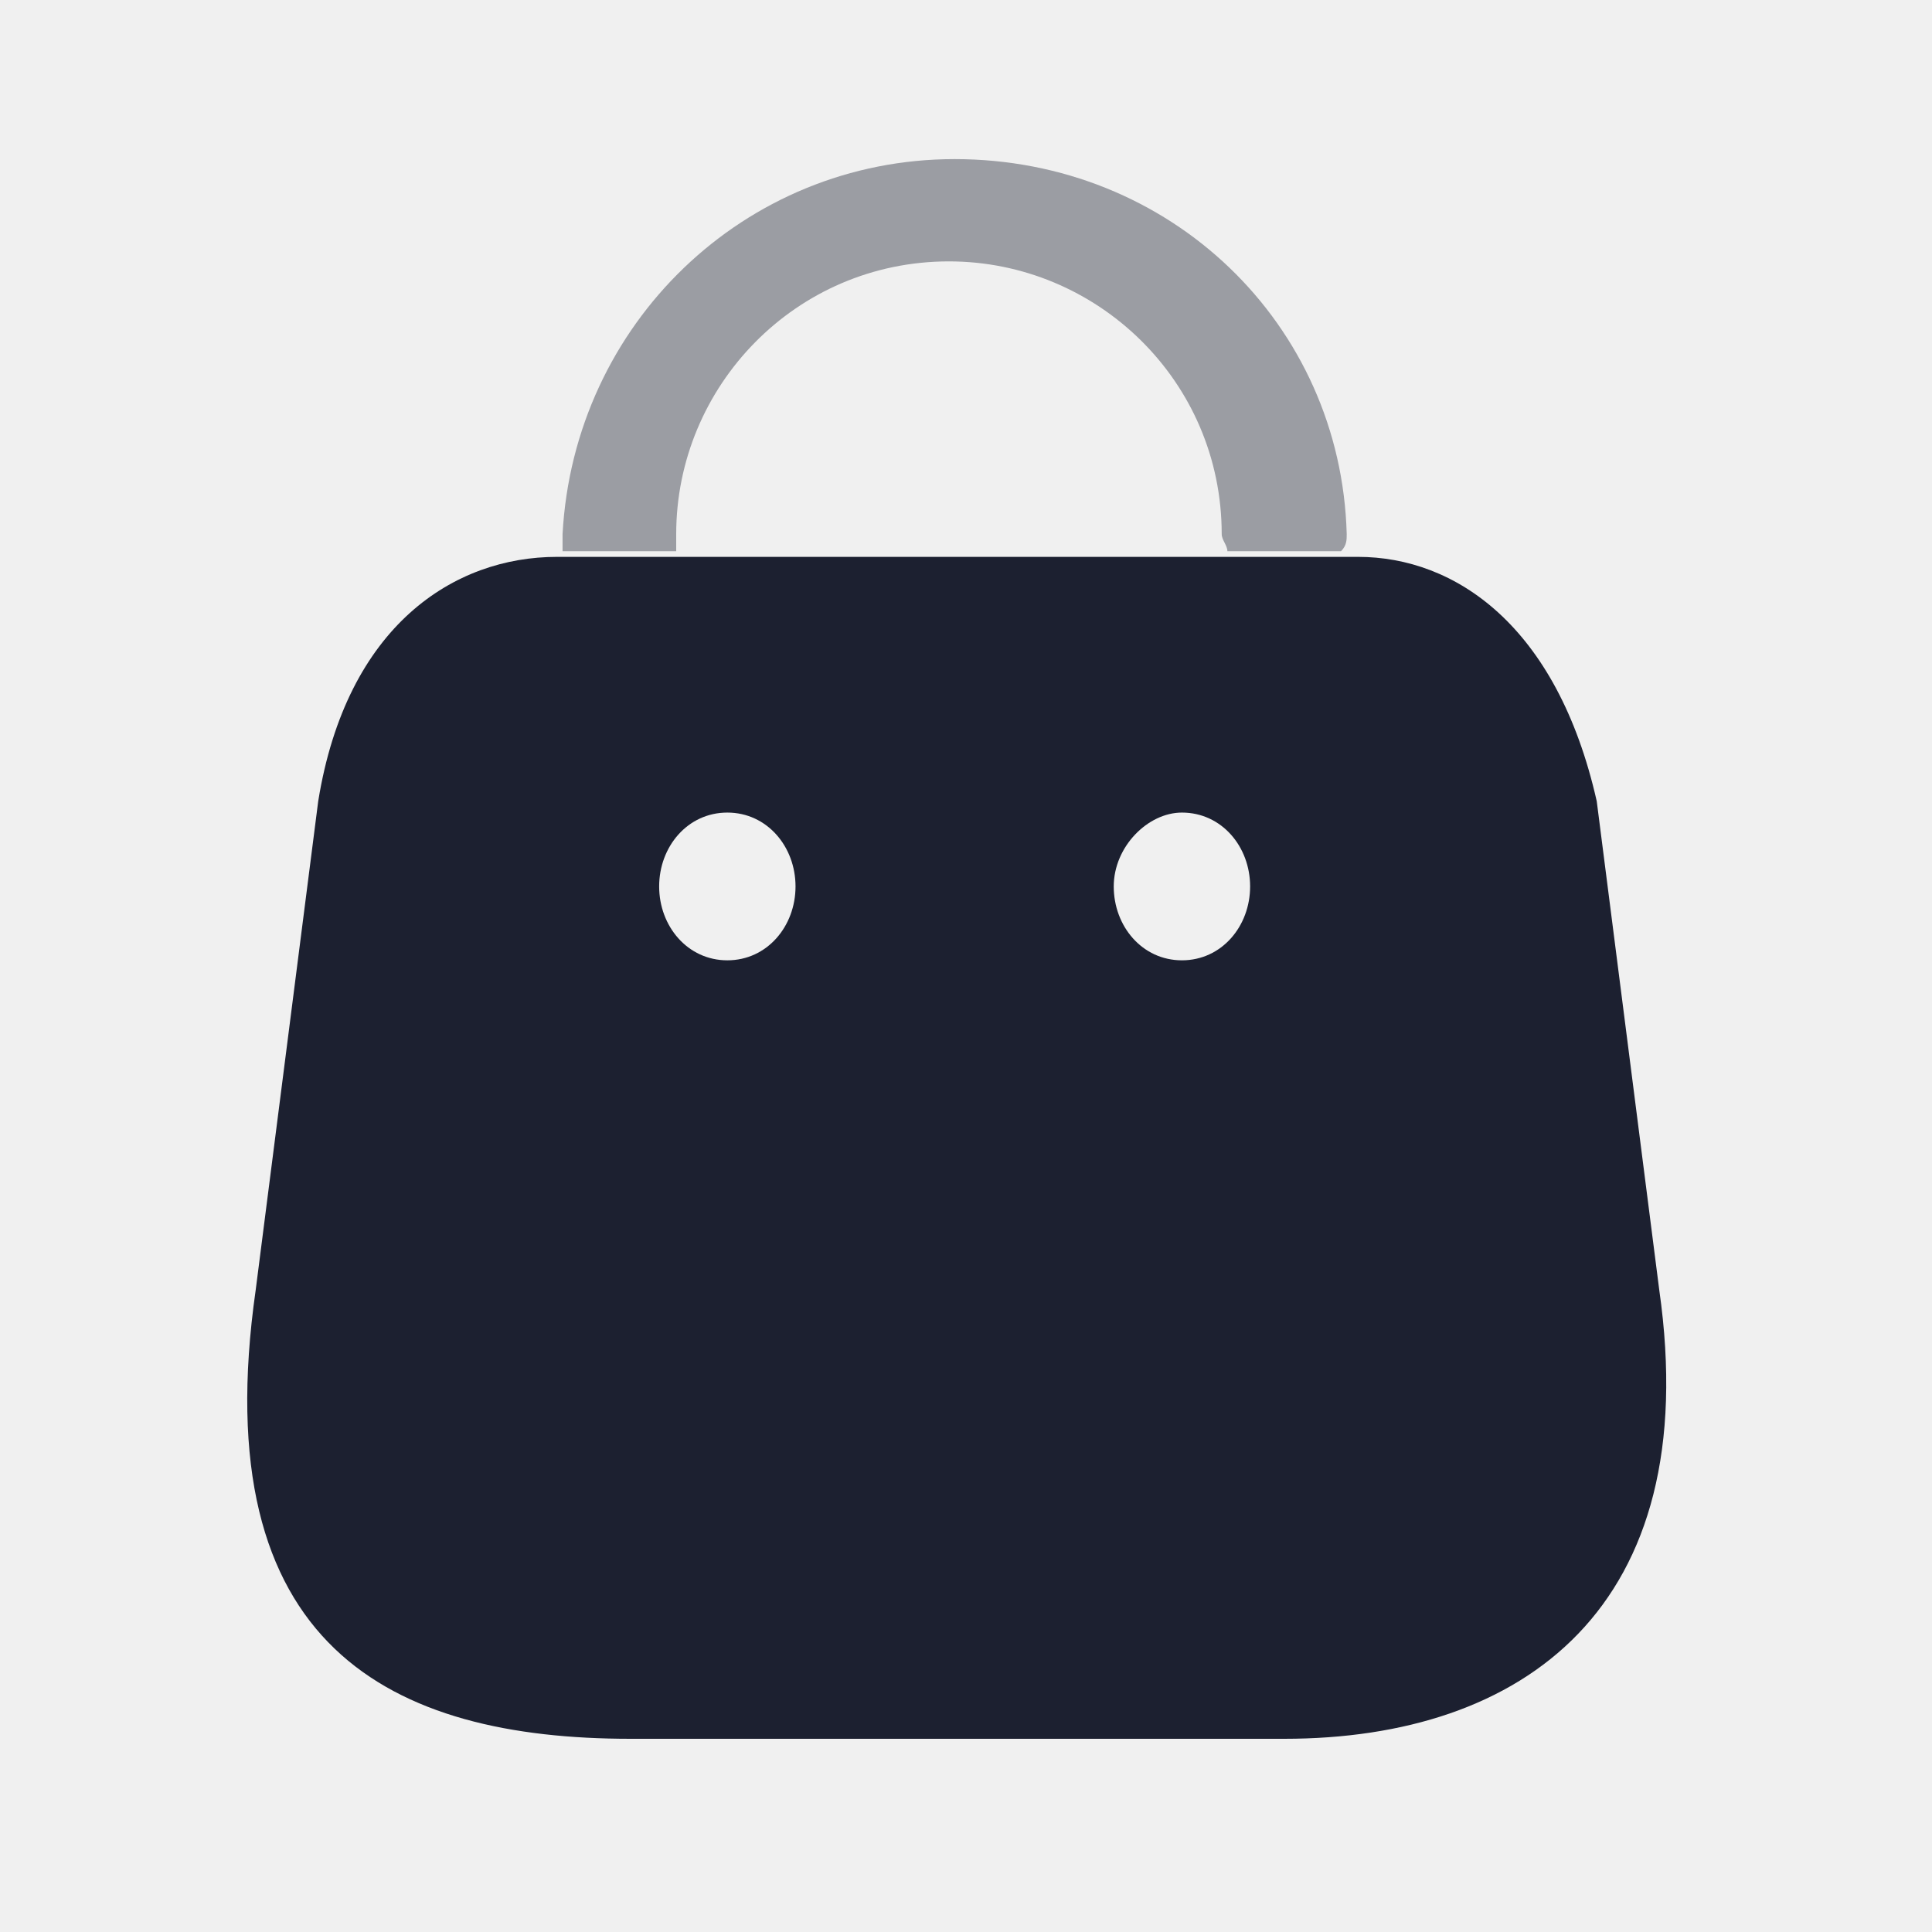
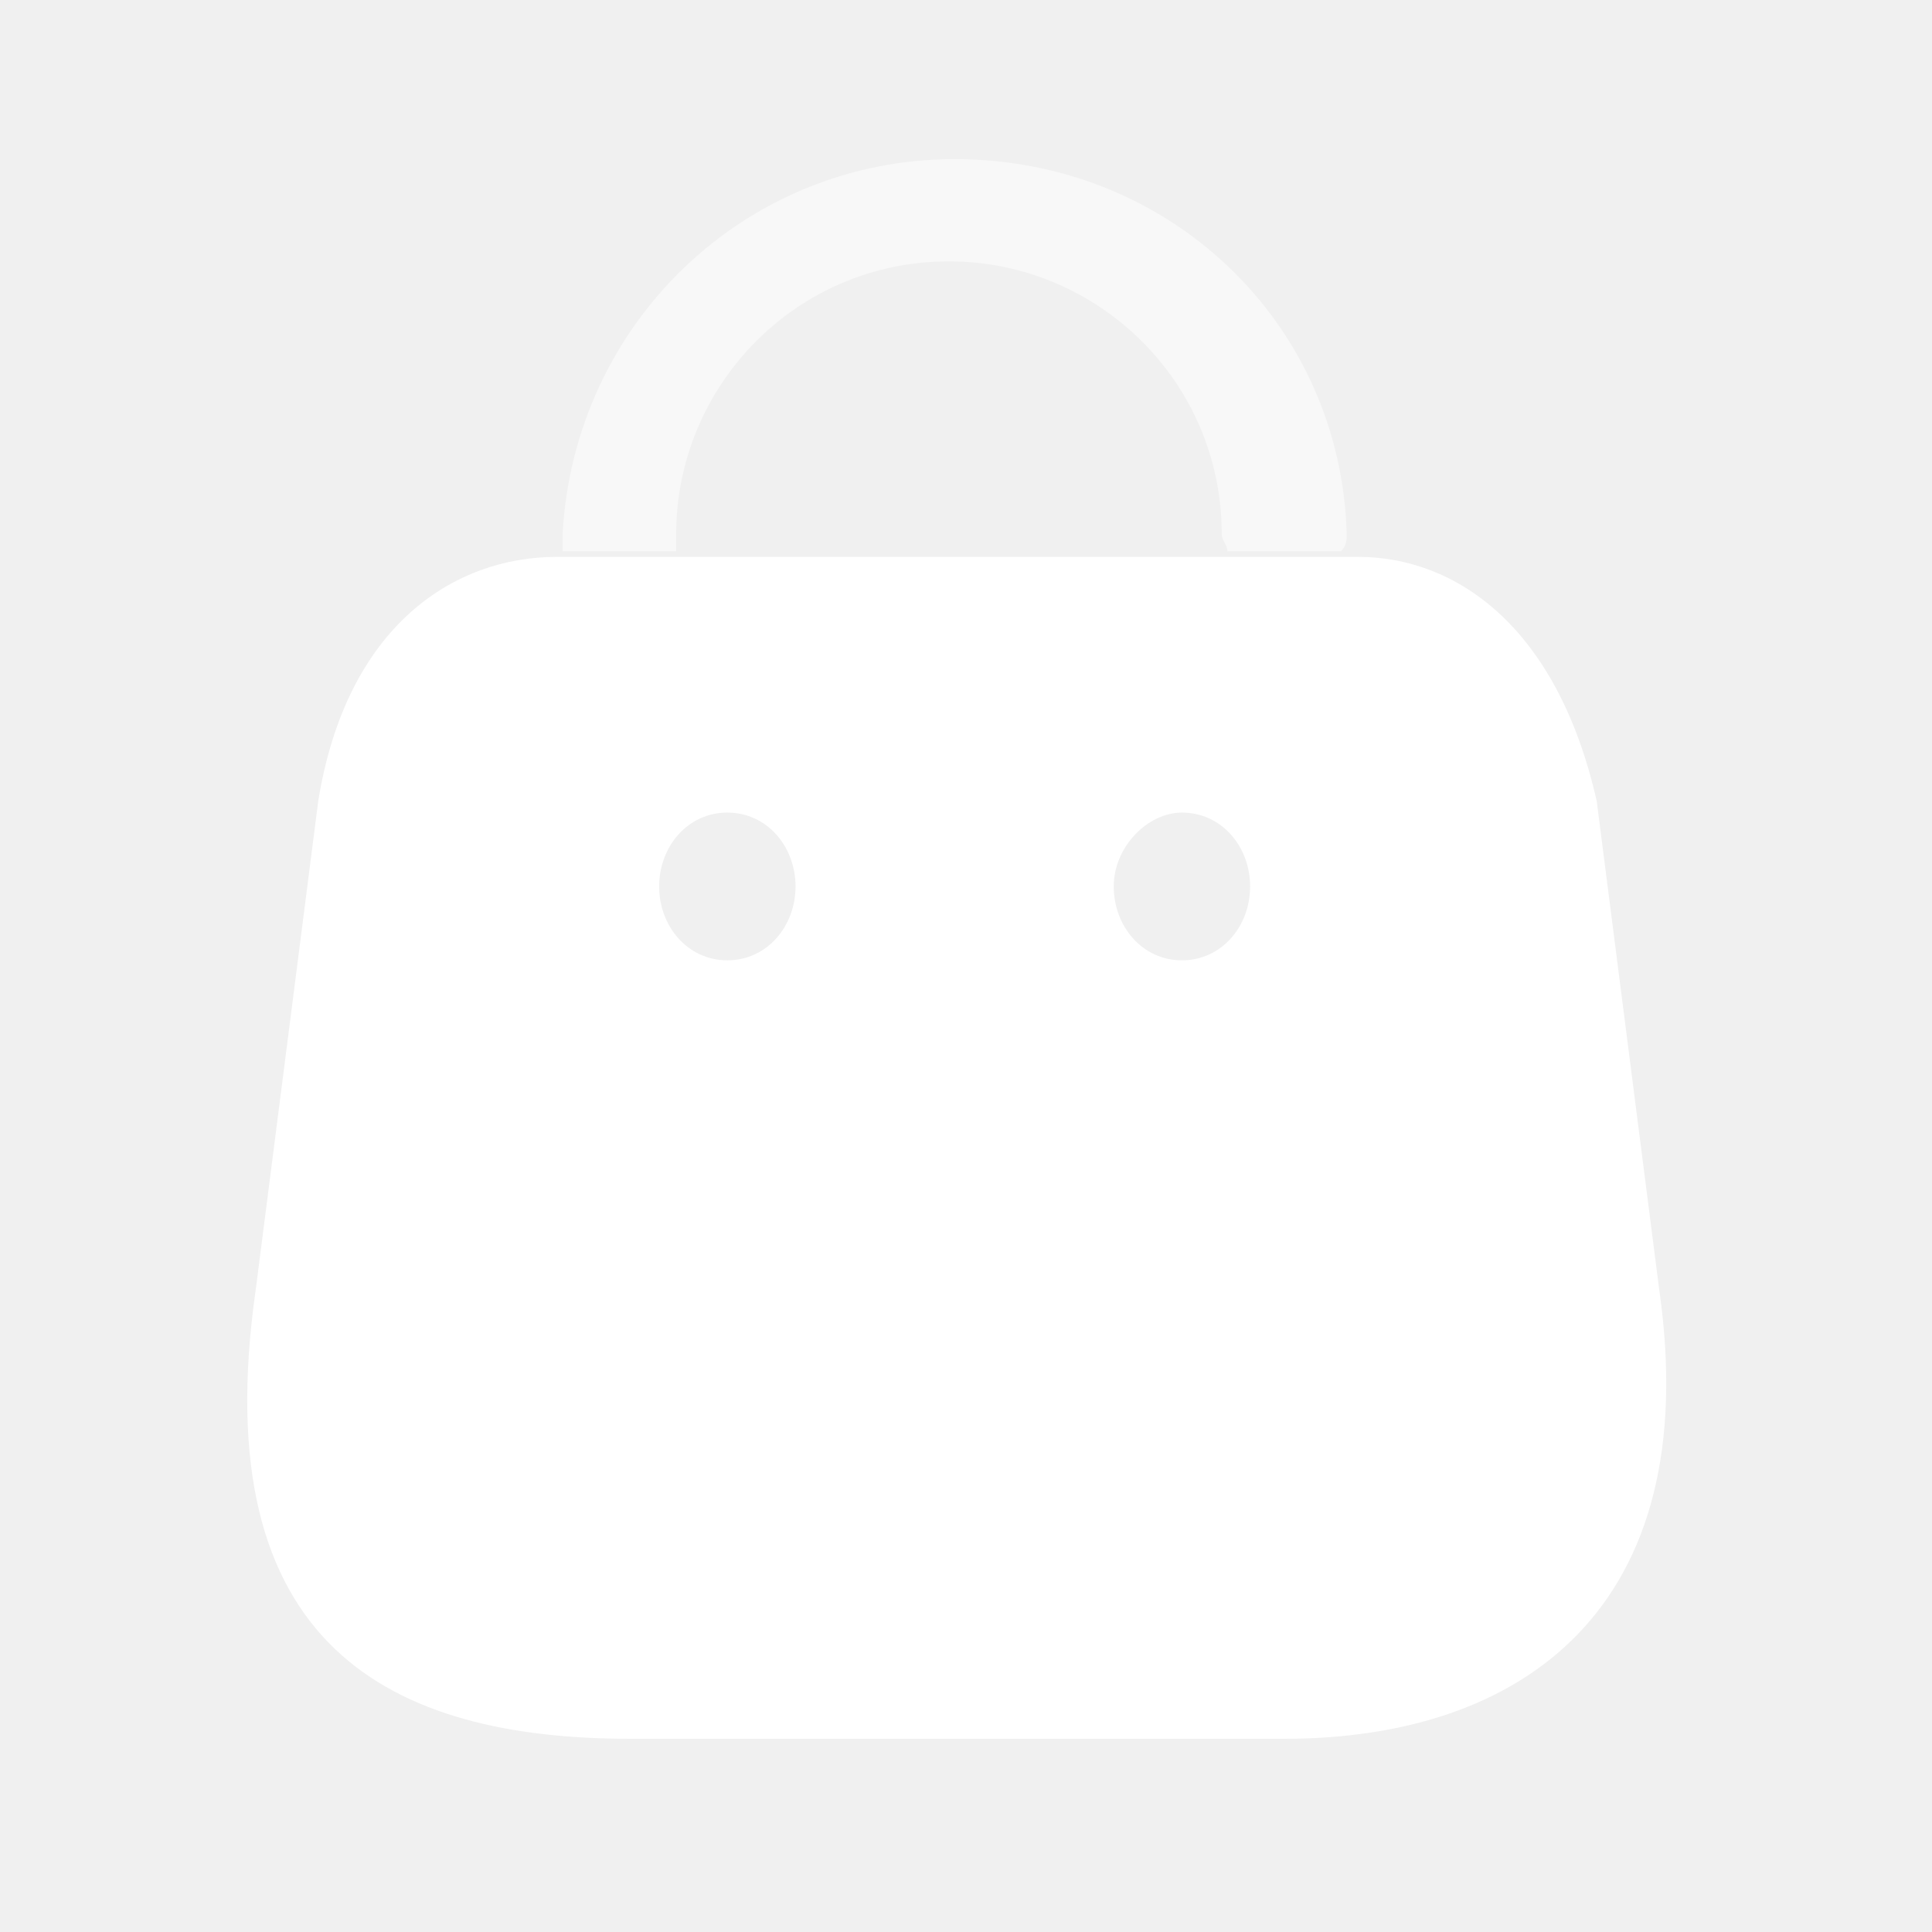
<svg xmlns="http://www.w3.org/2000/svg" version="1.1" id="Capa_1" x="0px" y="0px" viewBox="0 0 34 34" style="enable-background:new 0 0 34 34;" xml:space="preserve">
  <style type="text/css">
- 	.st0{fill-rule:evenodd;clip-rule:evenodd;fill:#1C2030;}
- 	.st1{opacity:0.4;fill:#1C2030;enable-background:new    ;}
+ 	.st0{fill-rule:evenodd;clip-rule:evenodd;fill:#FFFFFF;}
+ 	.st1{opacity:0.5;fill:#FFFFFF;}
</style>
-   <path class="st0" d="M29.2,22.7l-1.1-8.6c-0.7-3.1-2.5-4.3-4.2-4.3H9.8c-1.8,0-3.7,1.2-4.2,4.3l-1.1,8.6c-0.9,6.3,2.4,7.9,6.6,7.9  h11.5C26.8,30.6,30,28.3,29.2,22.7z M12.8,16.9c-0.7,0-1.2-0.6-1.2-1.3c0-0.7,0.5-1.3,1.2-1.3c0.7,0,1.2,0.6,1.2,1.3  C14,16.3,13.5,16.9,12.8,16.9z M19.6,15.6c0,0.7,0.5,1.3,1.2,1.3c0.7,0,1.2-0.6,1.2-1.3c0-0.7-0.5-1.3-1.2-1.3  C20.2,14.3,19.6,14.9,19.6,15.6z" />
+   <path class="st0" d="M29.2,22.7l-1.1-8.6c-0.7-3.1-2.5-4.3-4.2-4.3H9.8C8,9.8,6.1,11,5.6,14.1l-1.1,8.6c-0.9,6.3,2.4,7.9,6.6,7.9  h11.5C26.8,30.6,30,28.3,29.2,22.7z M12.8,16.9c-0.7,0-1.2-0.6-1.2-1.3s0.5-1.3,1.2-1.3s1.2,0.6,1.2,1.3S13.5,16.9,12.8,16.9z   M19.6,15.6c0,0.7,0.5,1.3,1.2,1.3s1.2-0.6,1.2-1.3s-0.5-1.3-1.2-1.3C20.2,14.3,19.6,14.9,19.6,15.6z" />
  <path class="st1" d="M23.7,9.4c0,0.1,0,0.2-0.1,0.3h-2c0-0.1-0.1-0.2-0.1-0.3c0-2.7-2.2-4.8-4.8-4.8c-2.7,0-4.8,2.2-4.8,4.8  c0,0.1,0,0.2,0,0.3h-2c0-0.1,0-0.2,0-0.3c0.2-3.7,3.2-6.6,6.9-6.6C20.6,2.8,23.6,5.7,23.7,9.4L23.7,9.4z" />
</svg>
